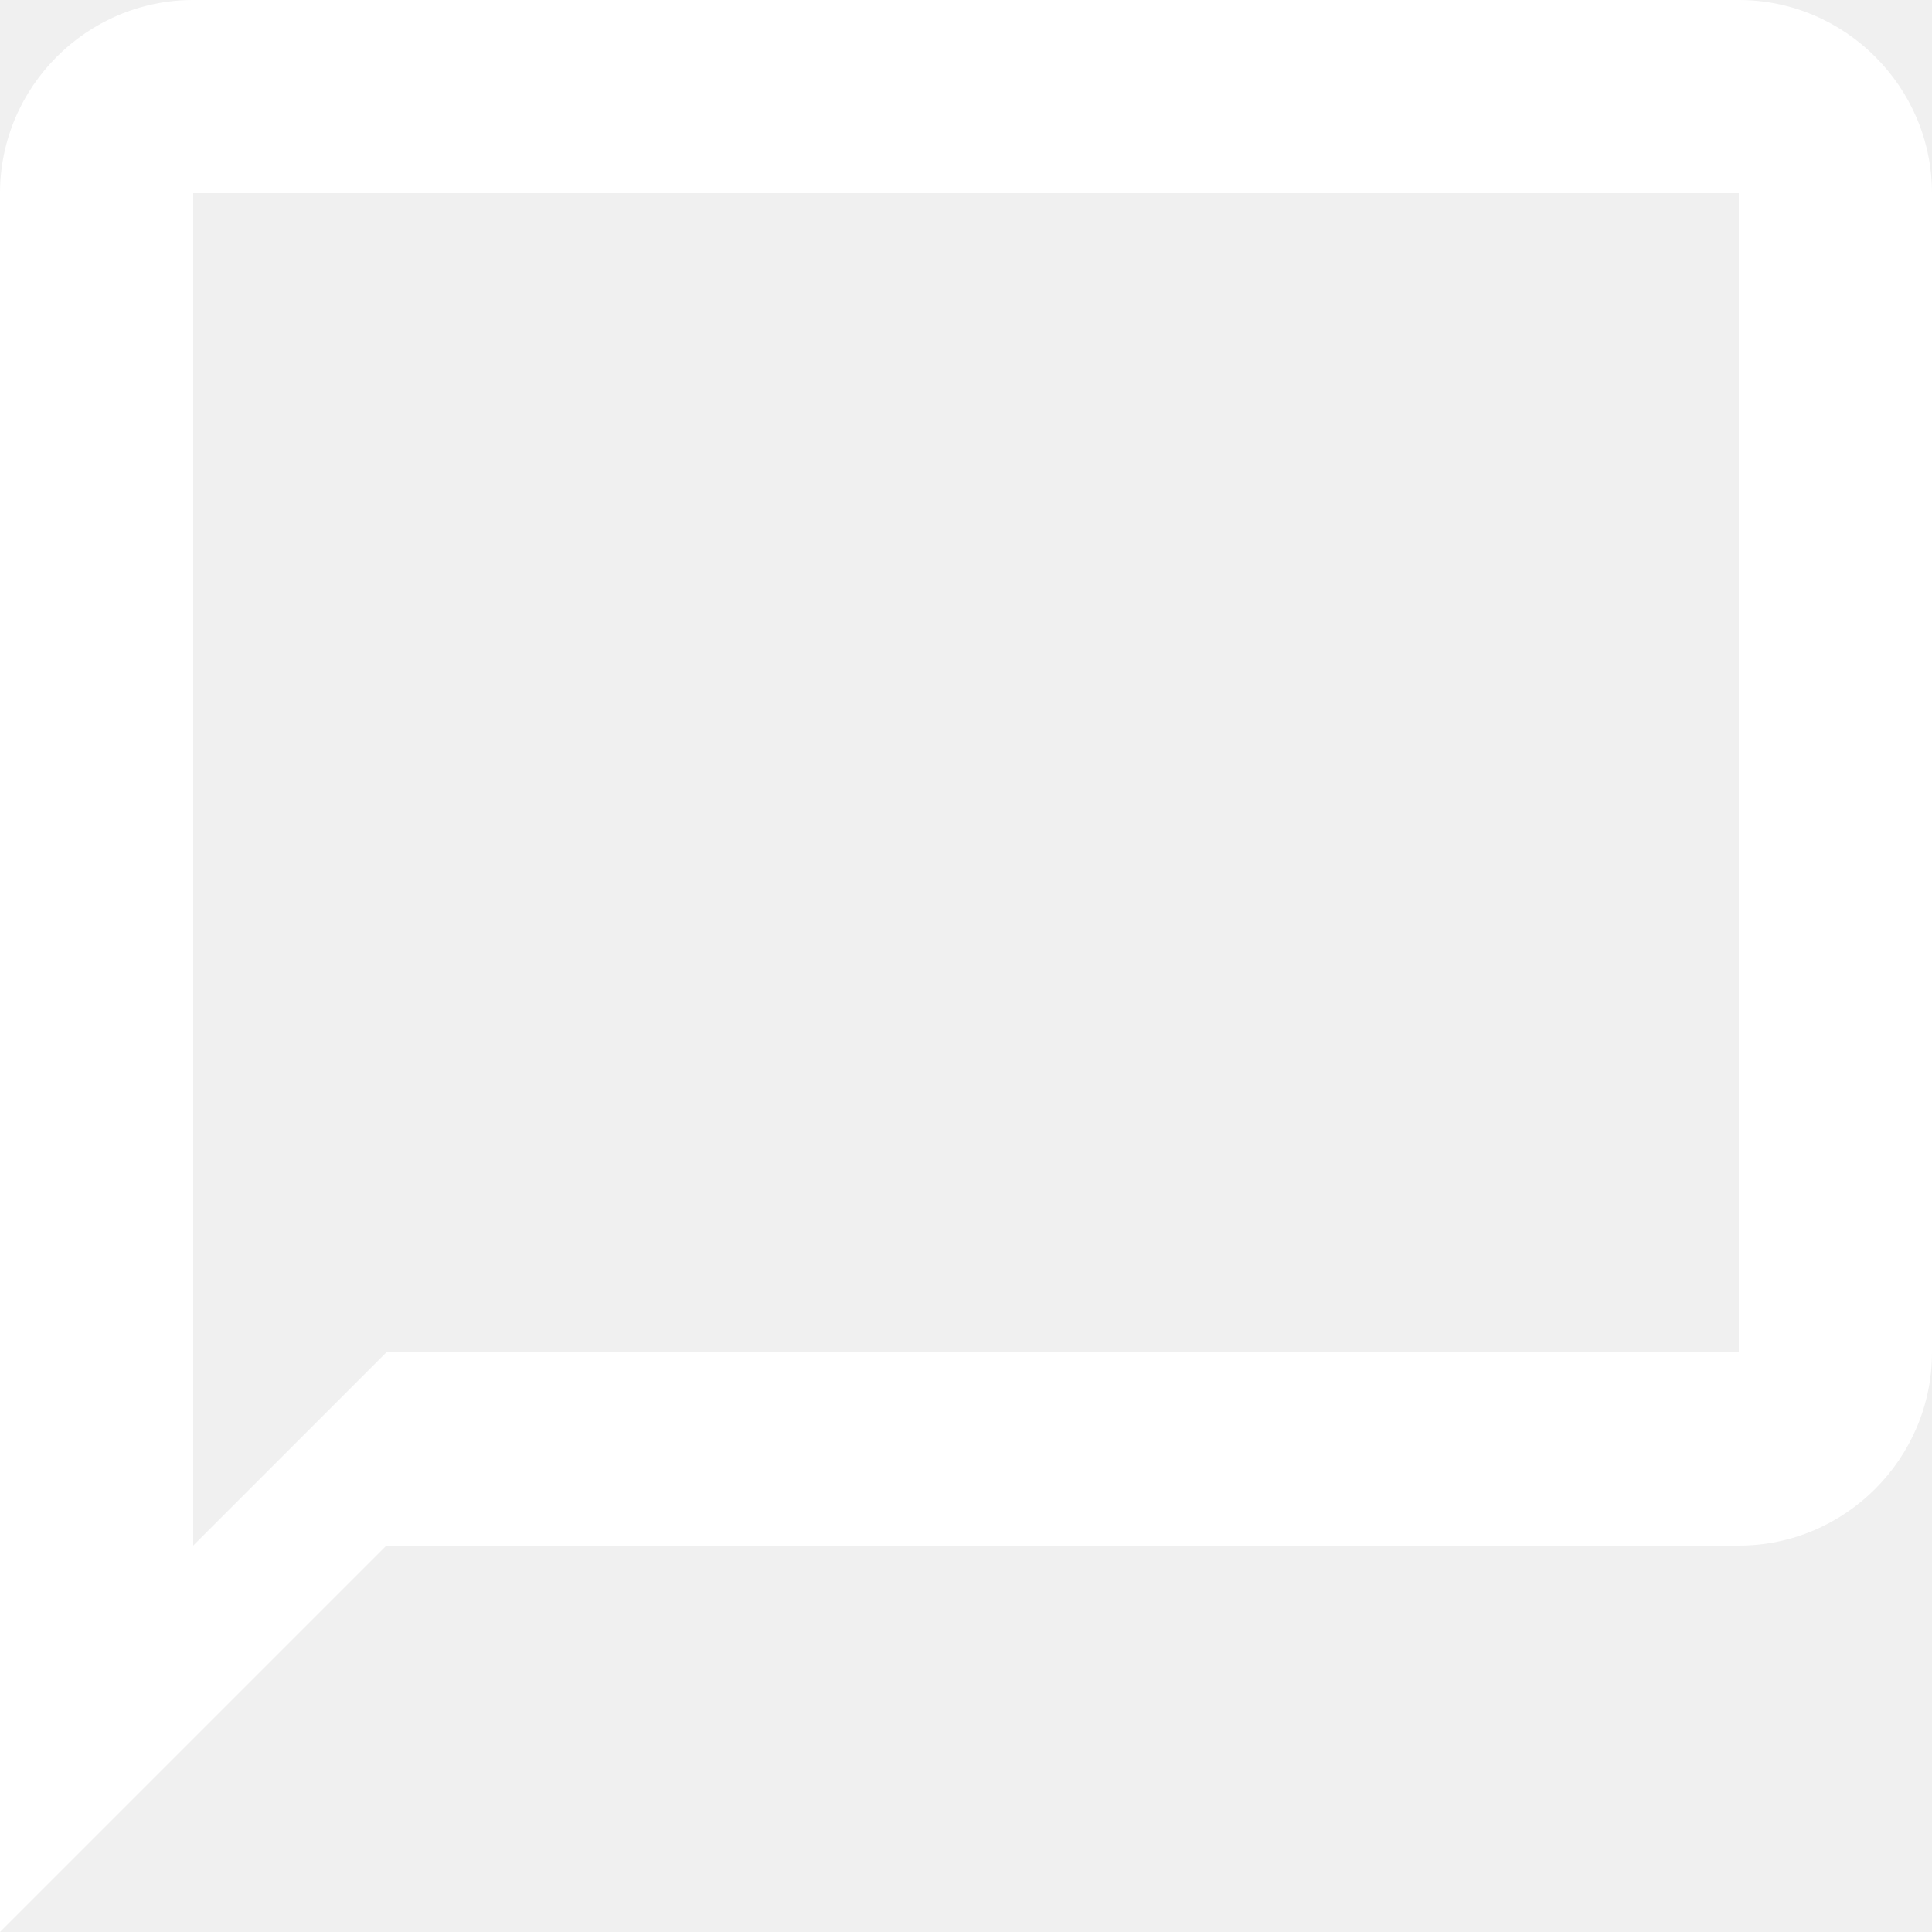
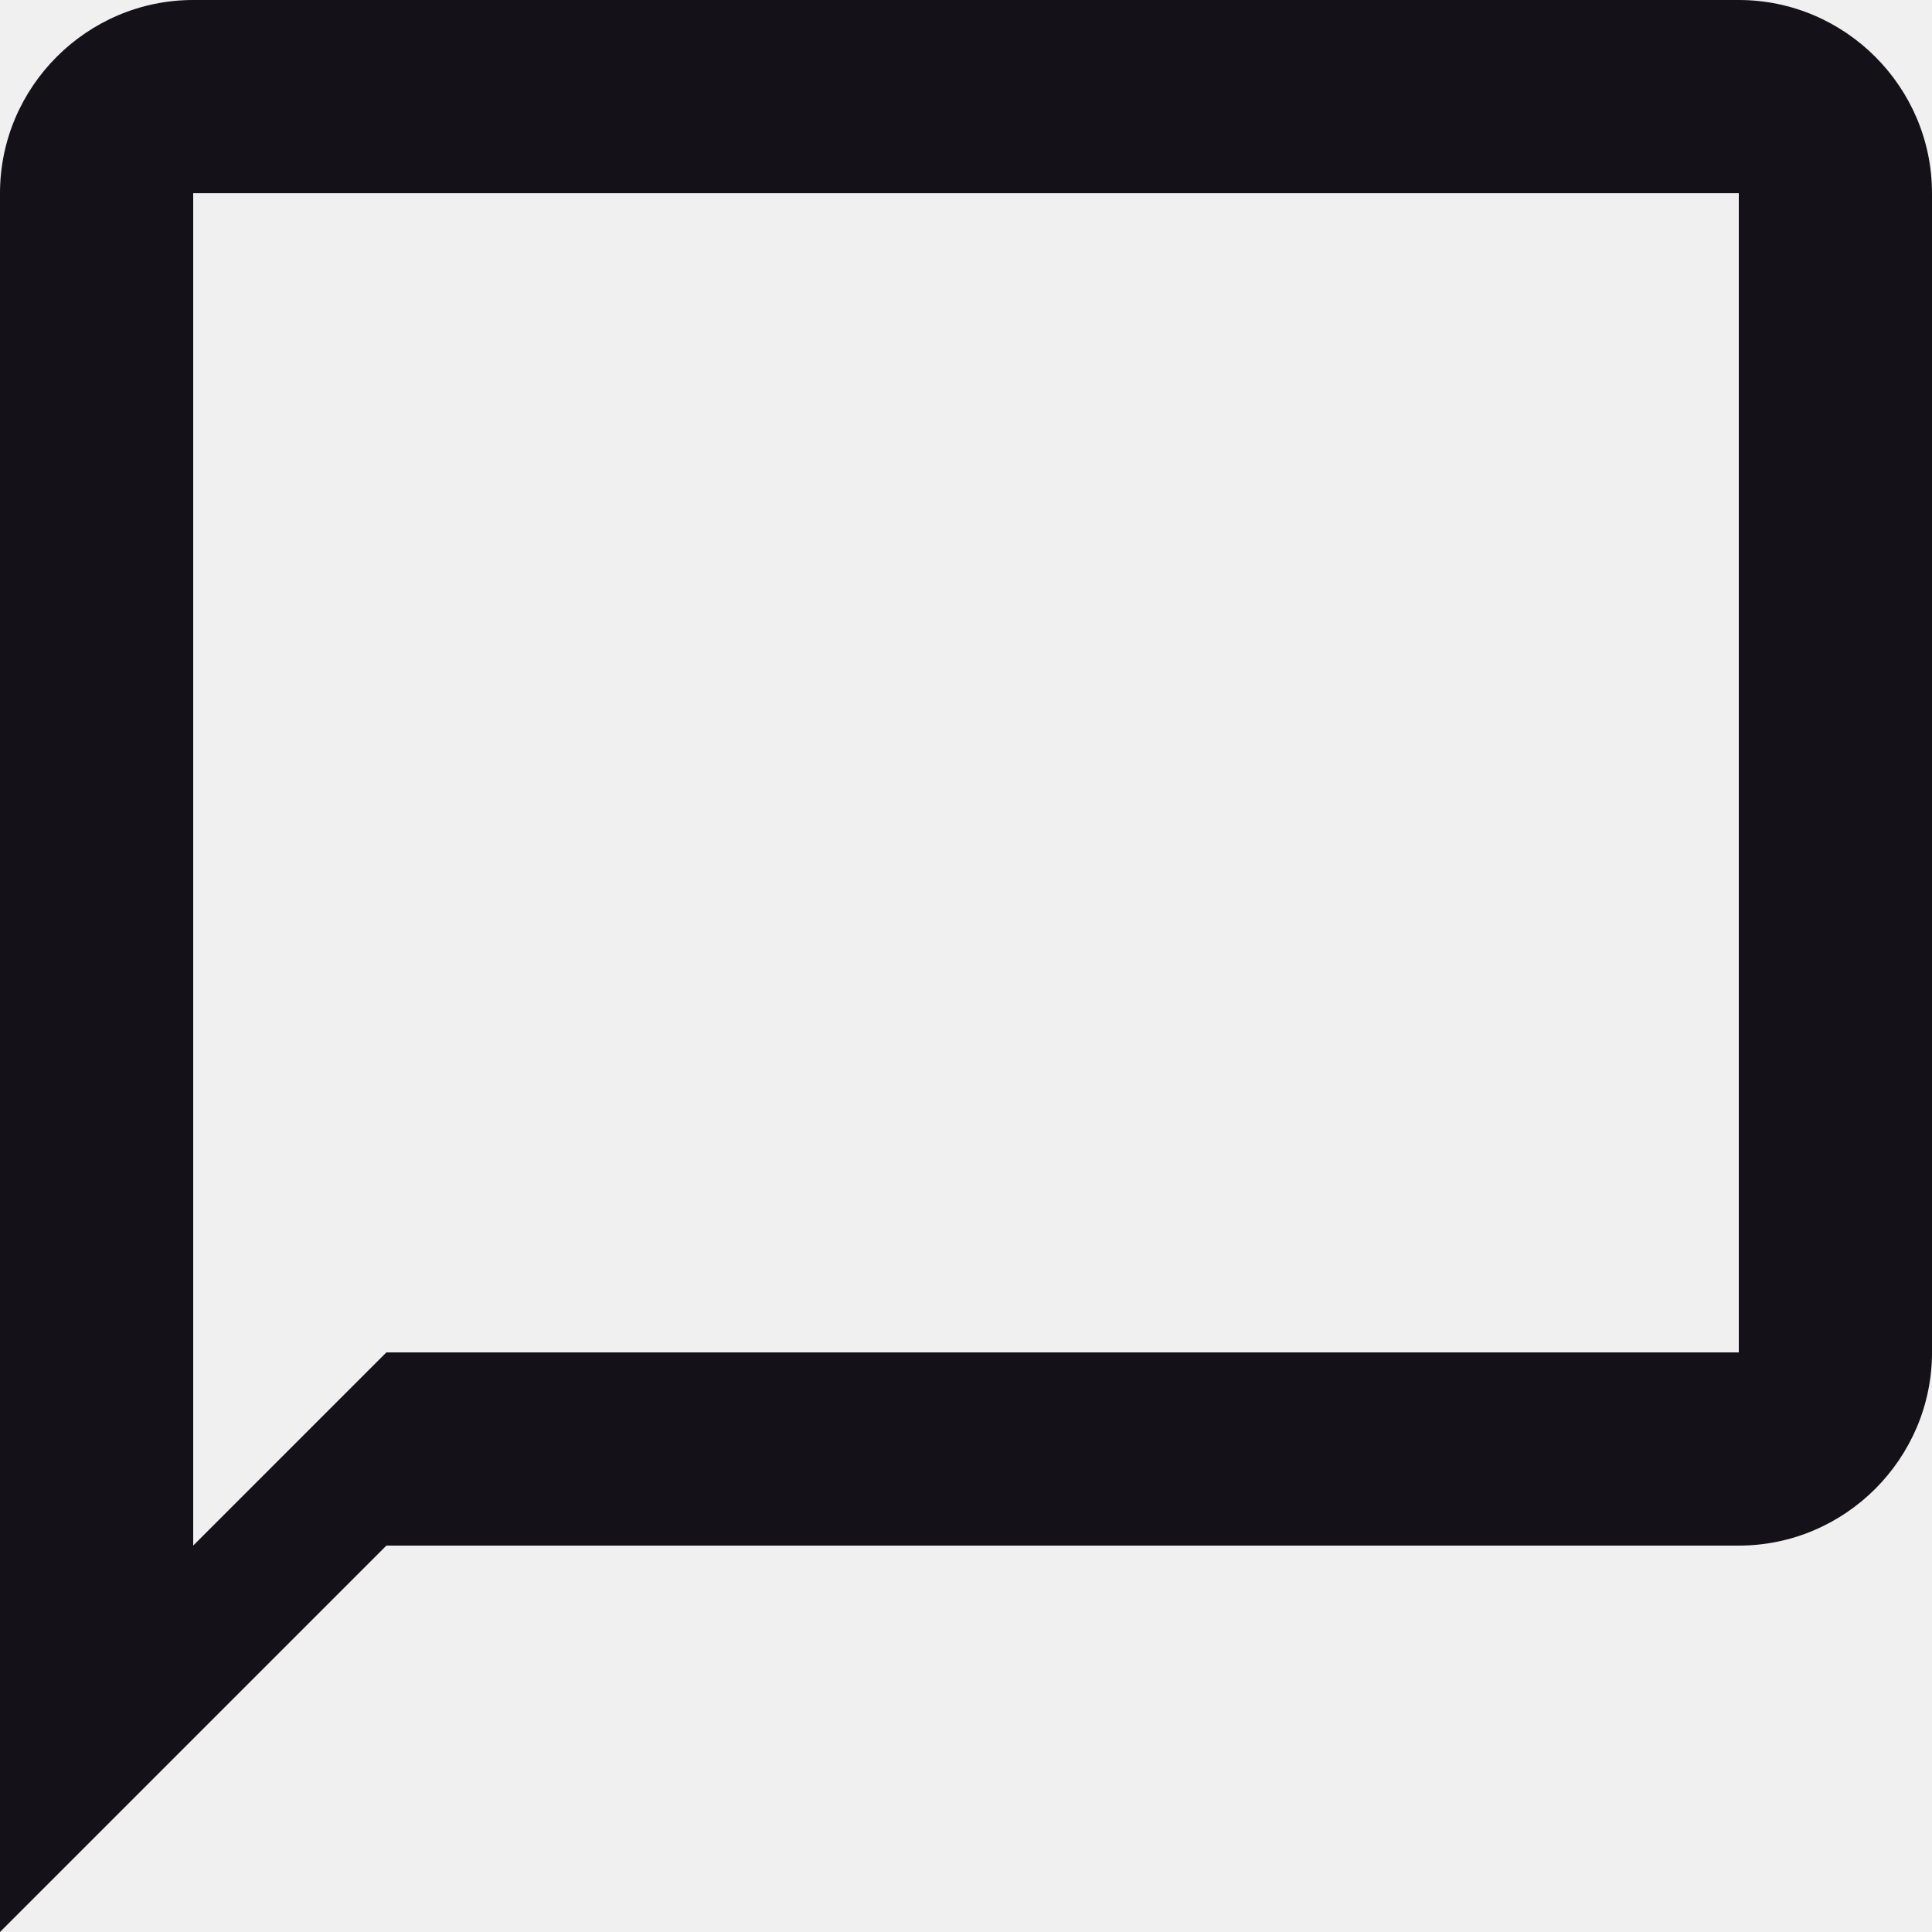
<svg xmlns="http://www.w3.org/2000/svg" width="18" height="18" viewBox="0 0 18 18" fill="none">
-   <path d="M16.2 0H1.8C0.81 0 0 0.81 0 1.8V18L3.6 14.4H16.2C17.19 14.4 18 13.59 18 12.6V1.8C18 0.81 17.19 0 16.2 0ZM16.2 12.6H3.6L1.8 14.4V1.8H16.2V12.6Z" fill="white" />
+   <path d="M16.2 0H1.8C0.81 0 0 0.81 0 1.8V18L3.6 14.4H16.2C17.19 14.4 18 13.59 18 12.6V1.8C18 0.81 17.19 0 16.2 0ZM16.2 12.6H3.6L1.8 14.4V1.8H16.2V12.6Z" fill="#141218" />
</svg>
